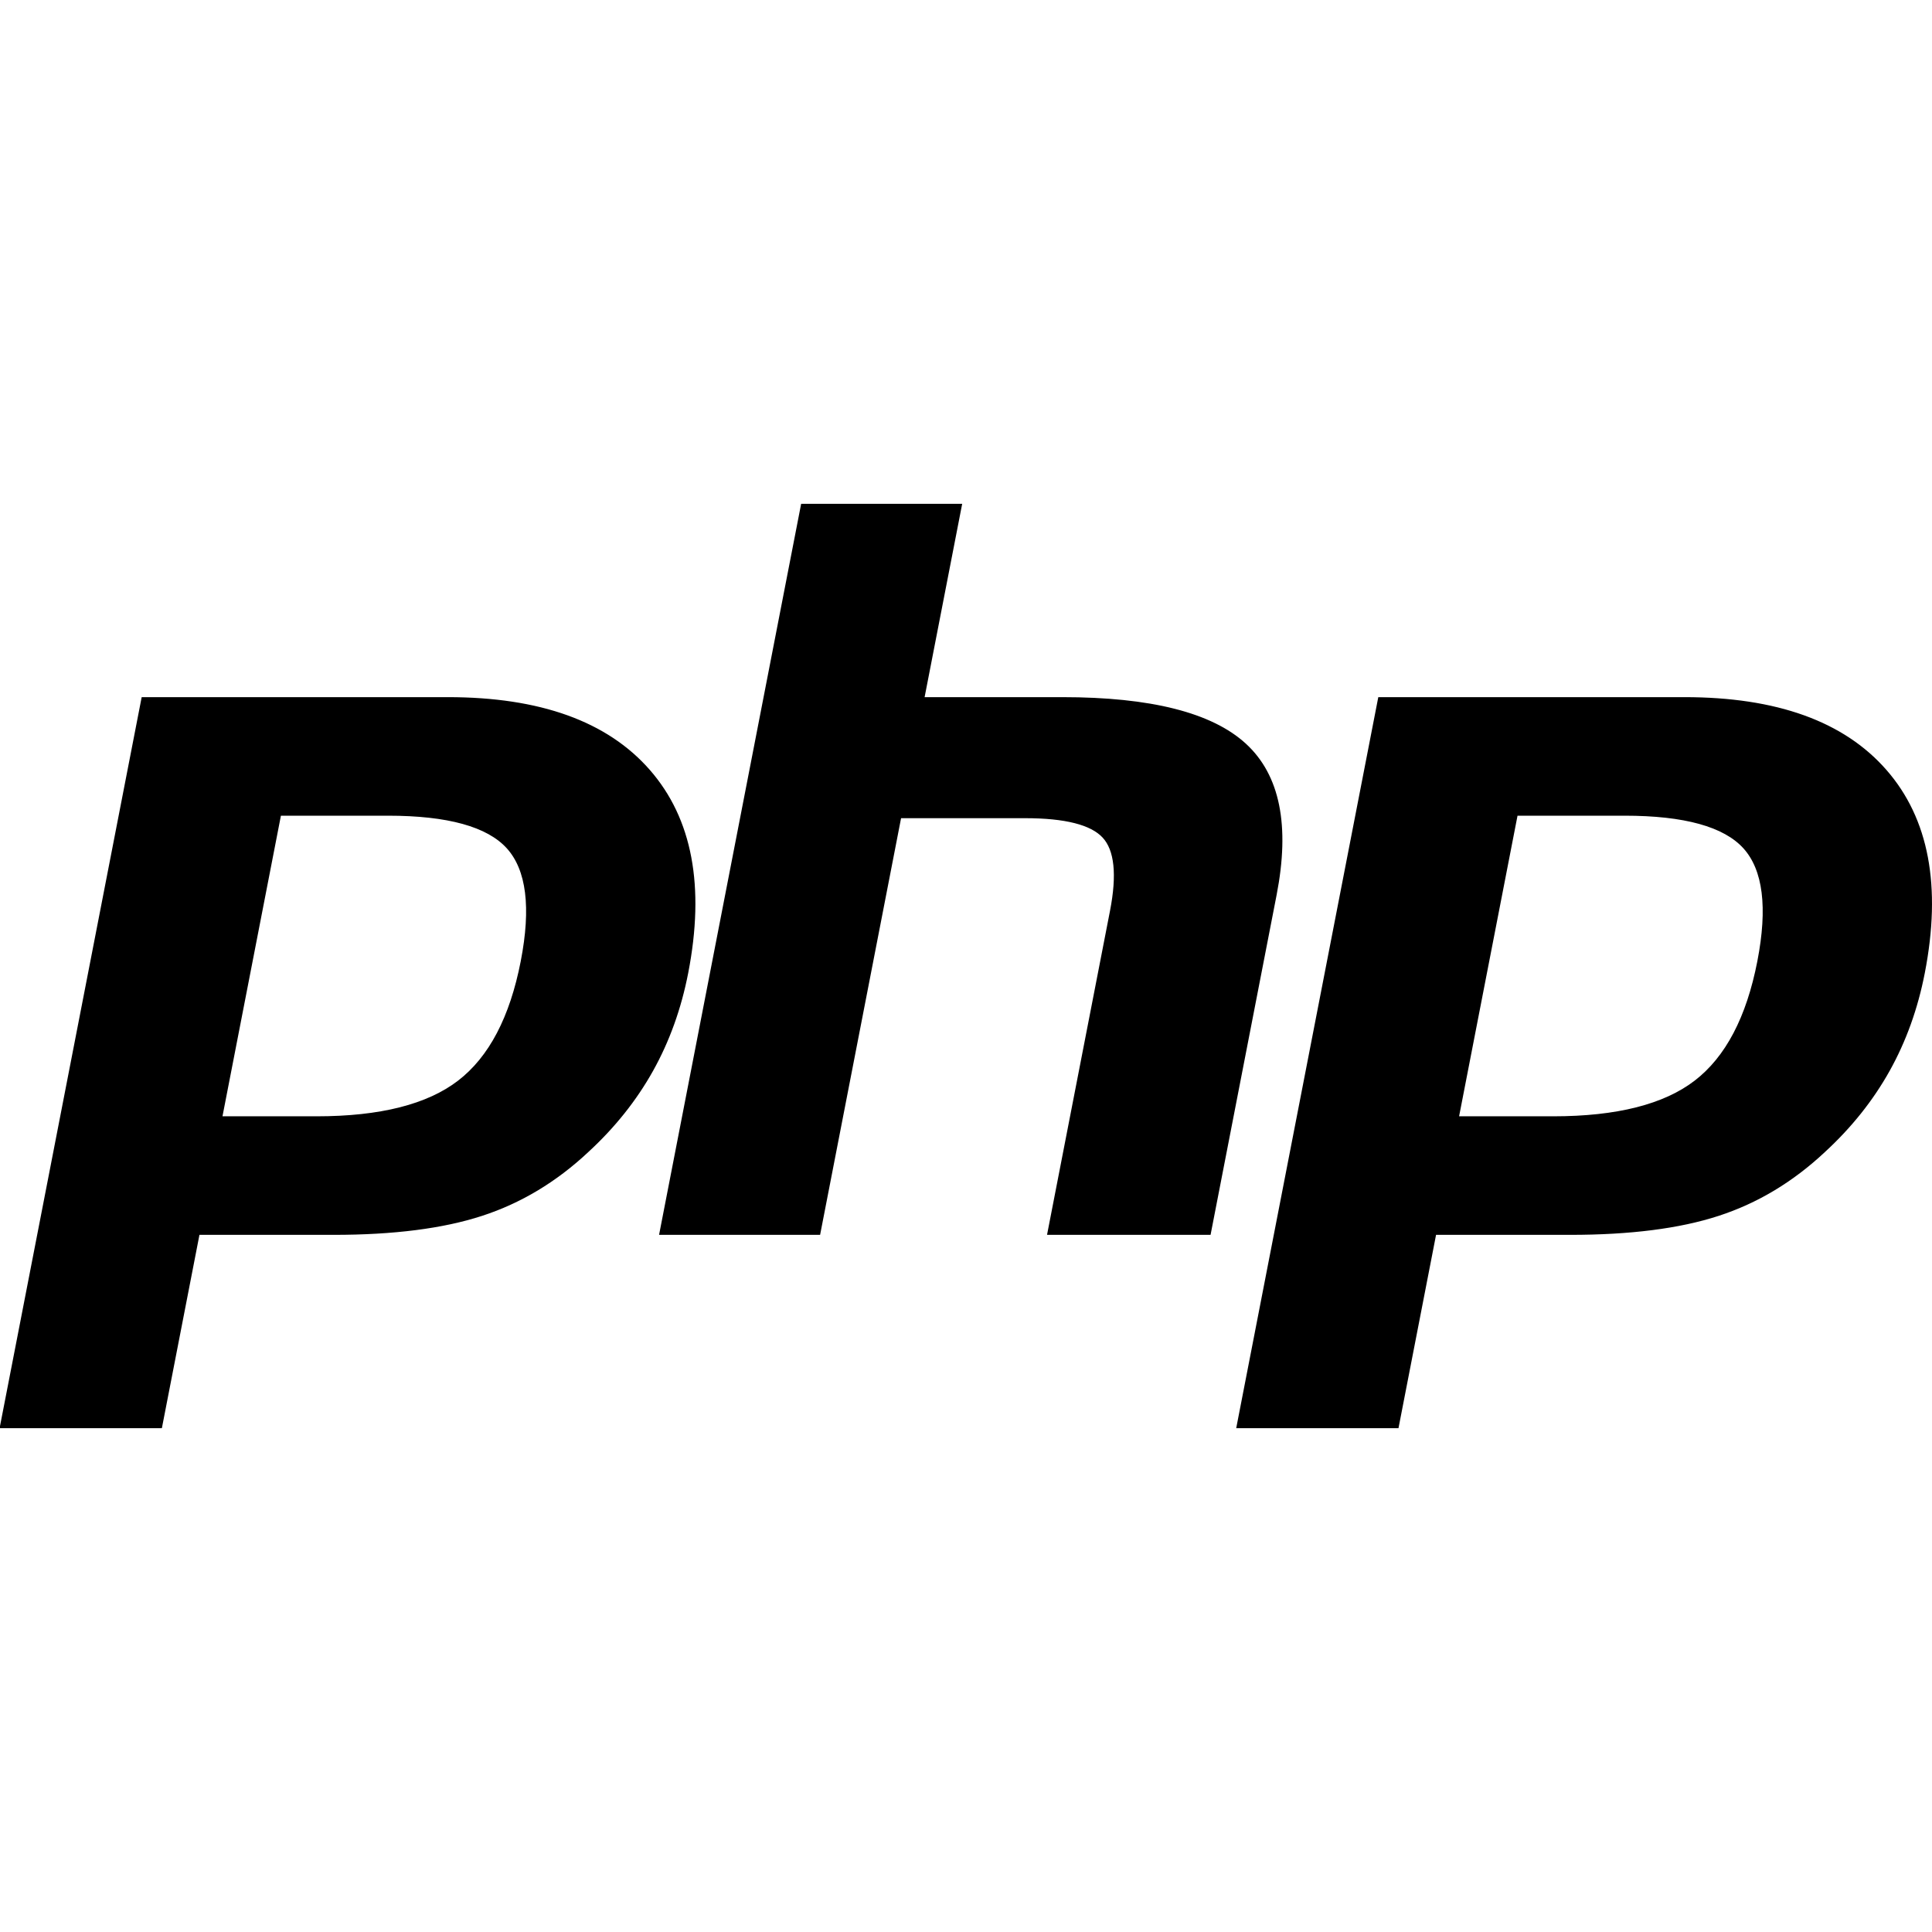
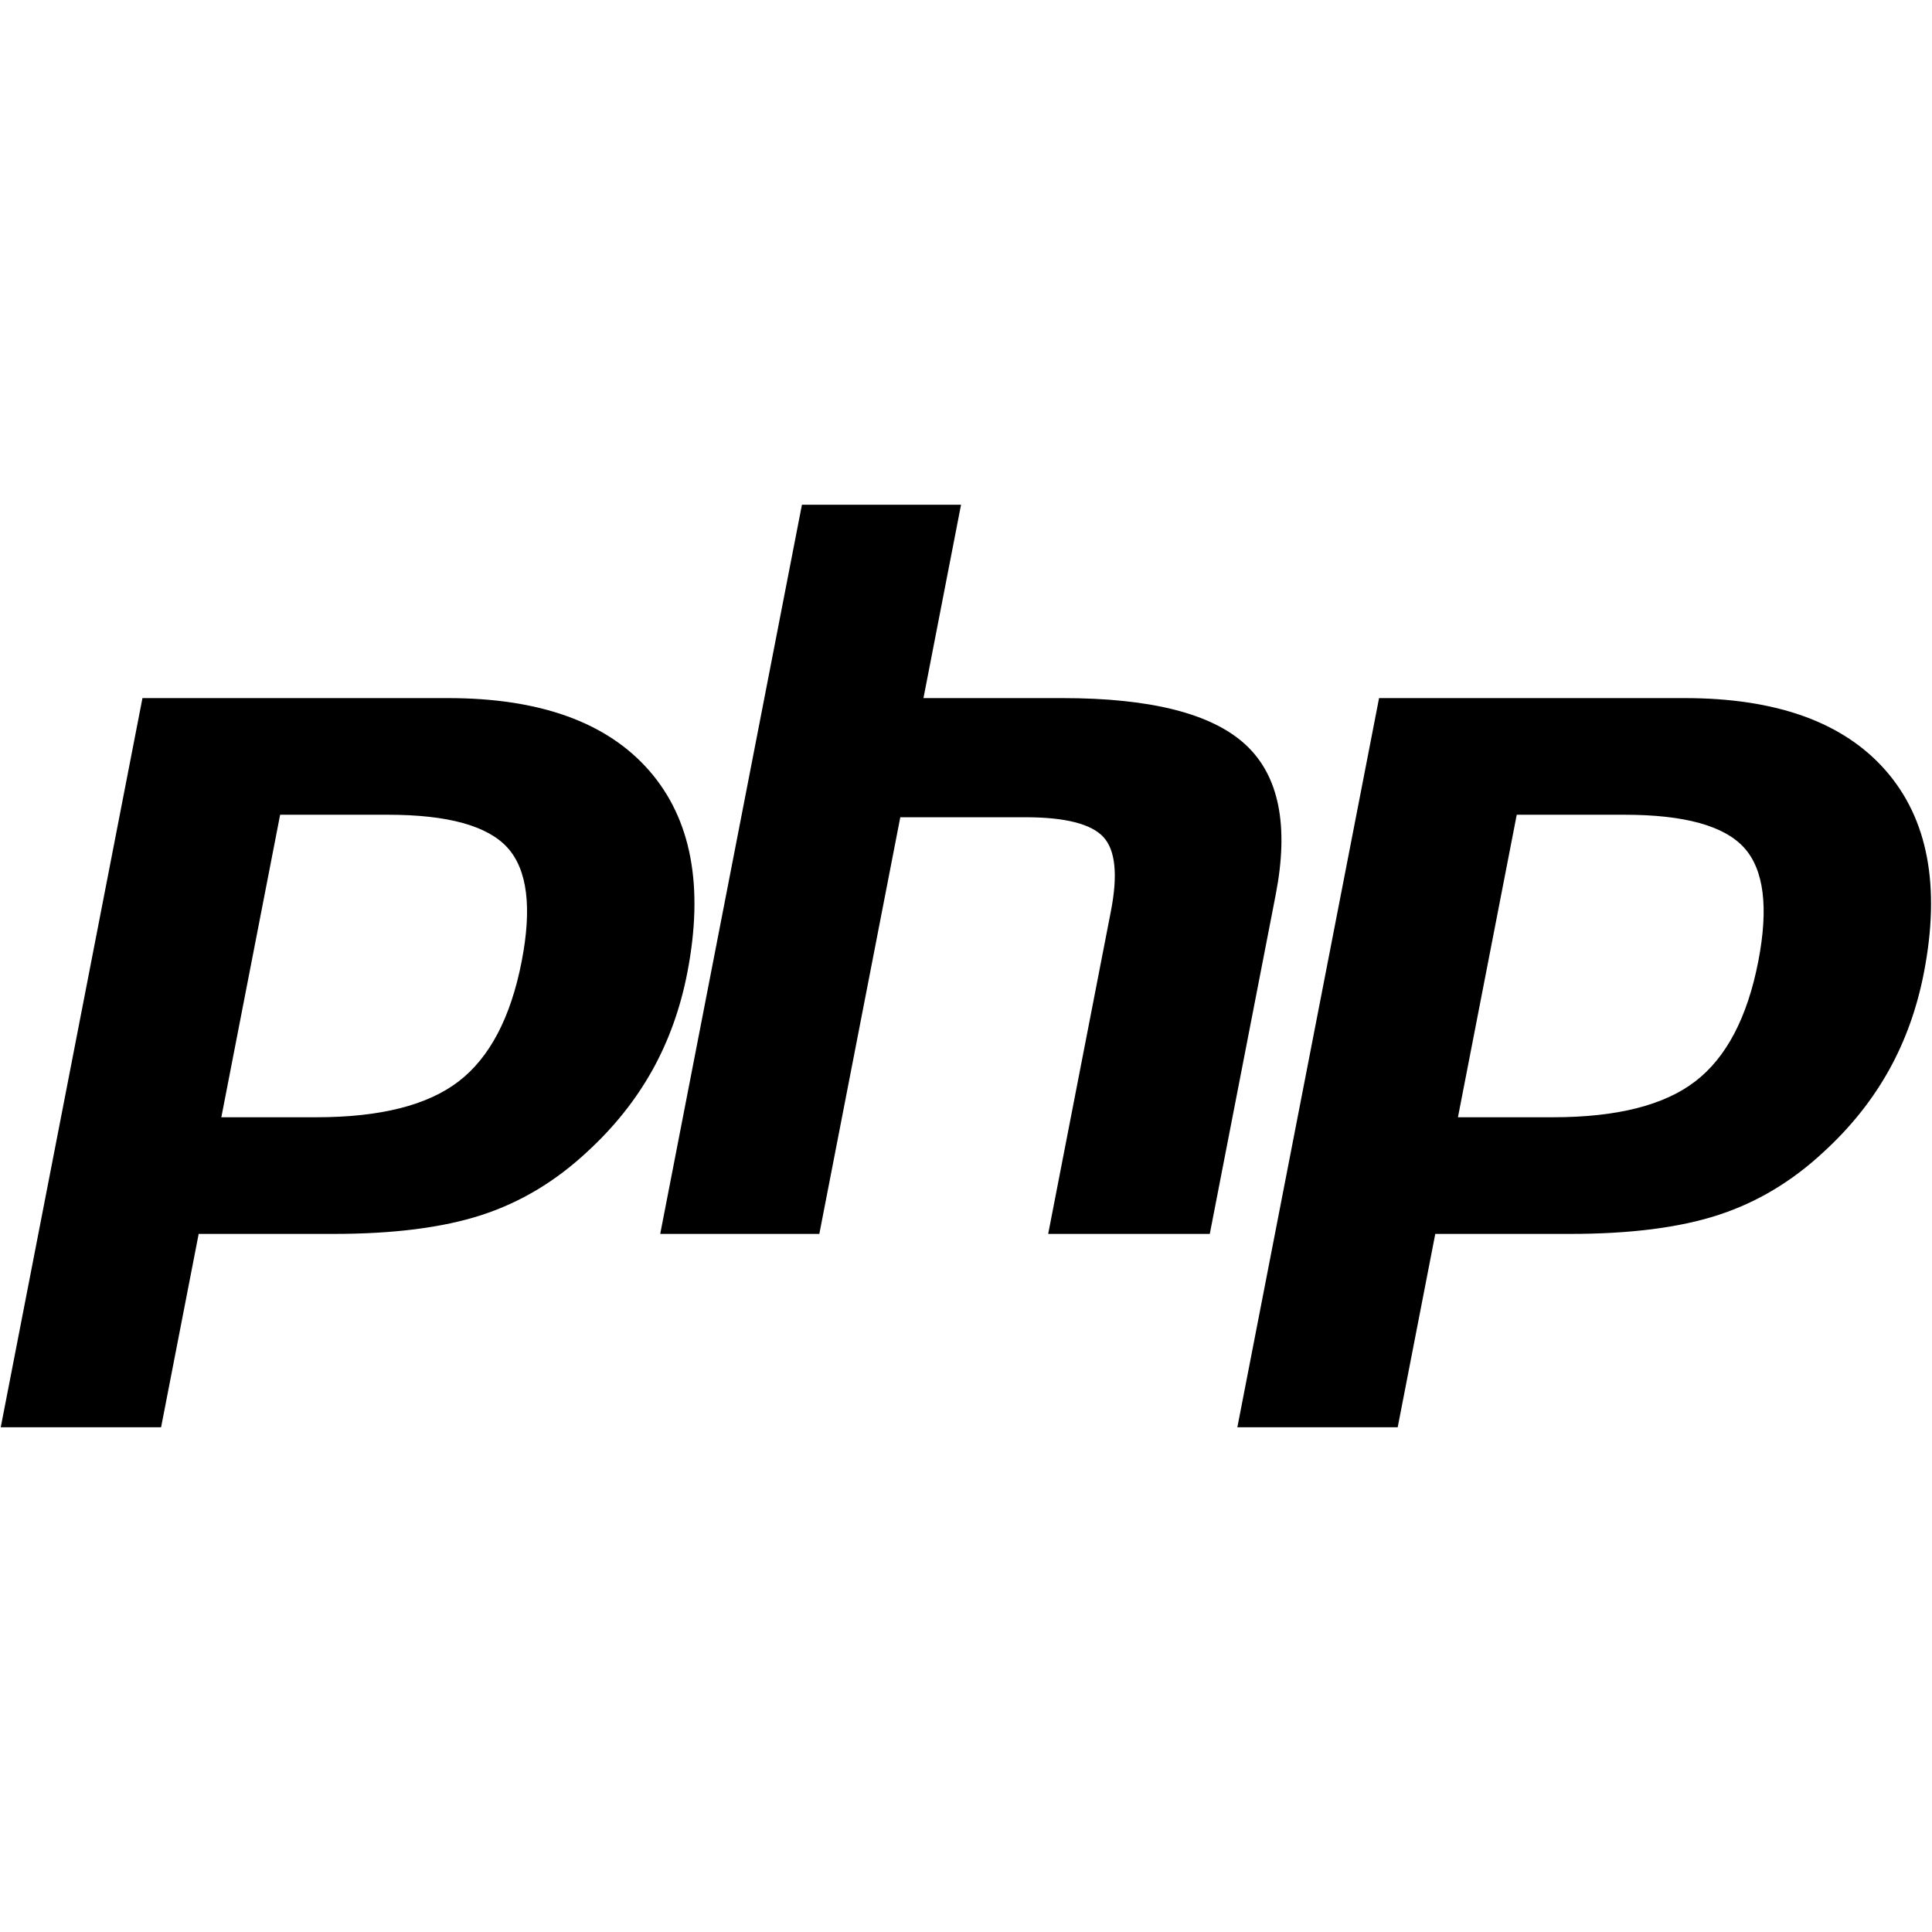
- <svg xmlns="http://www.w3.org/2000/svg" version="1.1" width="800px" height="800px" viewBox="0 0 512 512" enable-background="new 0 0 512 512" xml:space="preserve" fill="currentColor" stroke="currentColor">
+ <svg xmlns="http://www.w3.org/2000/svg" version="1.1" width="800px" height="800px" viewBox="0 0 512 512" enable-background="new 0 0 512 512" xml:space="preserve" fill="currentColor" stroke="currentColor" stroke-width="0.5">
  <g id="5151e0c8492e5103c096af88a51e39be">
    <path display="inline" d="M171.844,204.374c-11.137-12.748-28.856-19.123-53.146-19.123H37.96L0.5,377.99h41.984l9.96-51.241   h35.963c15.869,0,28.923-1.663,39.173-5.003c10.247-3.33,19.562-8.92,27.945-16.767c7.037-6.467,12.725-13.599,17.087-21.4   c4.354-7.797,7.448-16.401,9.278-25.812C186.333,234.919,182.98,217.124,171.844,204.374z M138.493,254.823   c-2.903,14.917-8.492,25.563-16.775,31.941c-8.288,6.38-20.897,9.569-37.822,9.569H58.354l15.678-80.667H102.8   c15.952,0,26.582,2.943,31.896,8.832C140.006,230.39,141.275,240.497,138.493,254.823z M337.828,237.059l-17.429,89.69h-42.317   l16.572-85.278c1.884-9.702,1.193-16.32-2.084-19.847c-3.272-3.529-10.242-5.296-20.9-5.296h-33.289l-21.458,110.421h-41.656   l37.46-192.739h41.656l-9.959,51.241h37.111c23.346,0,39.452,4.077,48.317,12.218C338.718,205.615,341.371,218.813,337.828,237.059   z M499.554,204.374c-11.137-12.748-28.856-19.123-53.142-19.123h-80.738l-37.46,192.739h41.984l9.96-51.241h35.963   c15.869,0,28.918-1.663,39.169-5.003c10.247-3.33,19.562-8.92,27.945-16.767c7.036-6.467,12.729-13.599,17.088-21.4   c4.354-7.797,7.447-16.401,9.277-25.812C514.042,234.919,510.694,217.124,499.554,204.374z M466.206,254.823   c-2.902,14.917-8.491,25.563-16.779,31.941c-8.284,6.38-20.896,9.569-37.822,9.569h-25.537l15.678-80.667h28.765   c15.952,0,26.581,2.943,31.899,8.832C467.72,230.39,468.984,240.497,466.206,254.823z">

</path>
  </g>
</svg>
